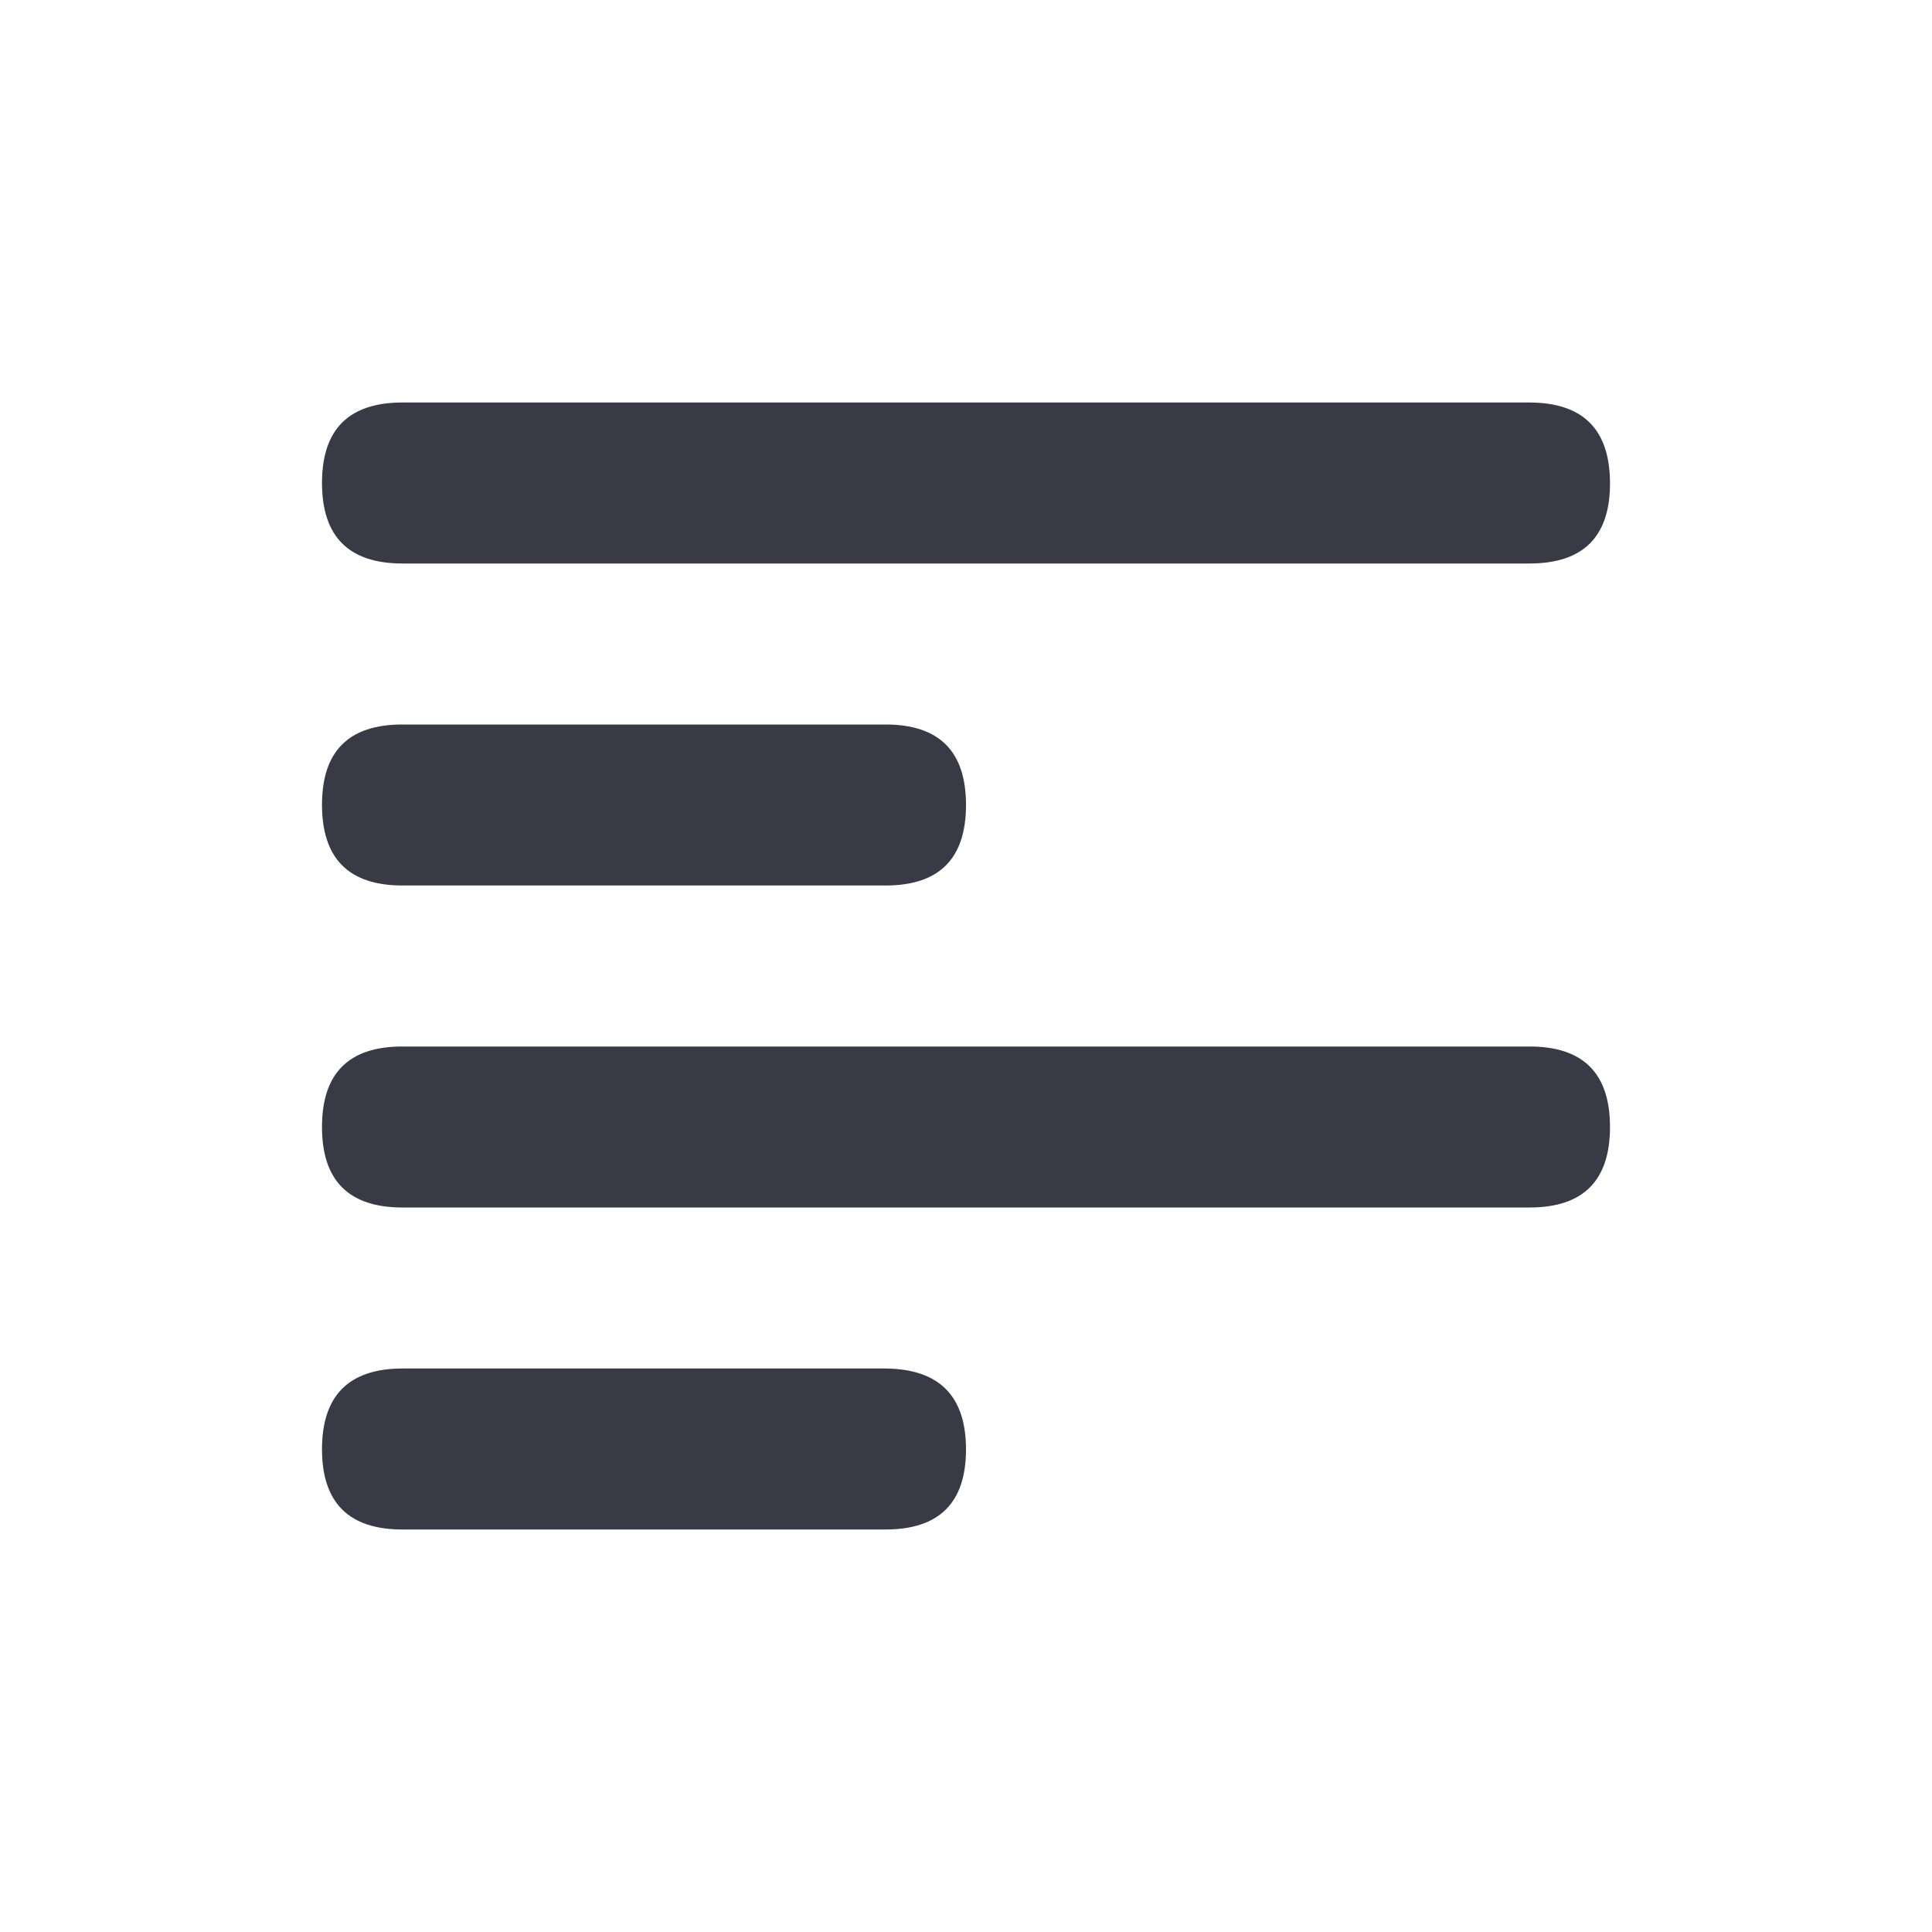
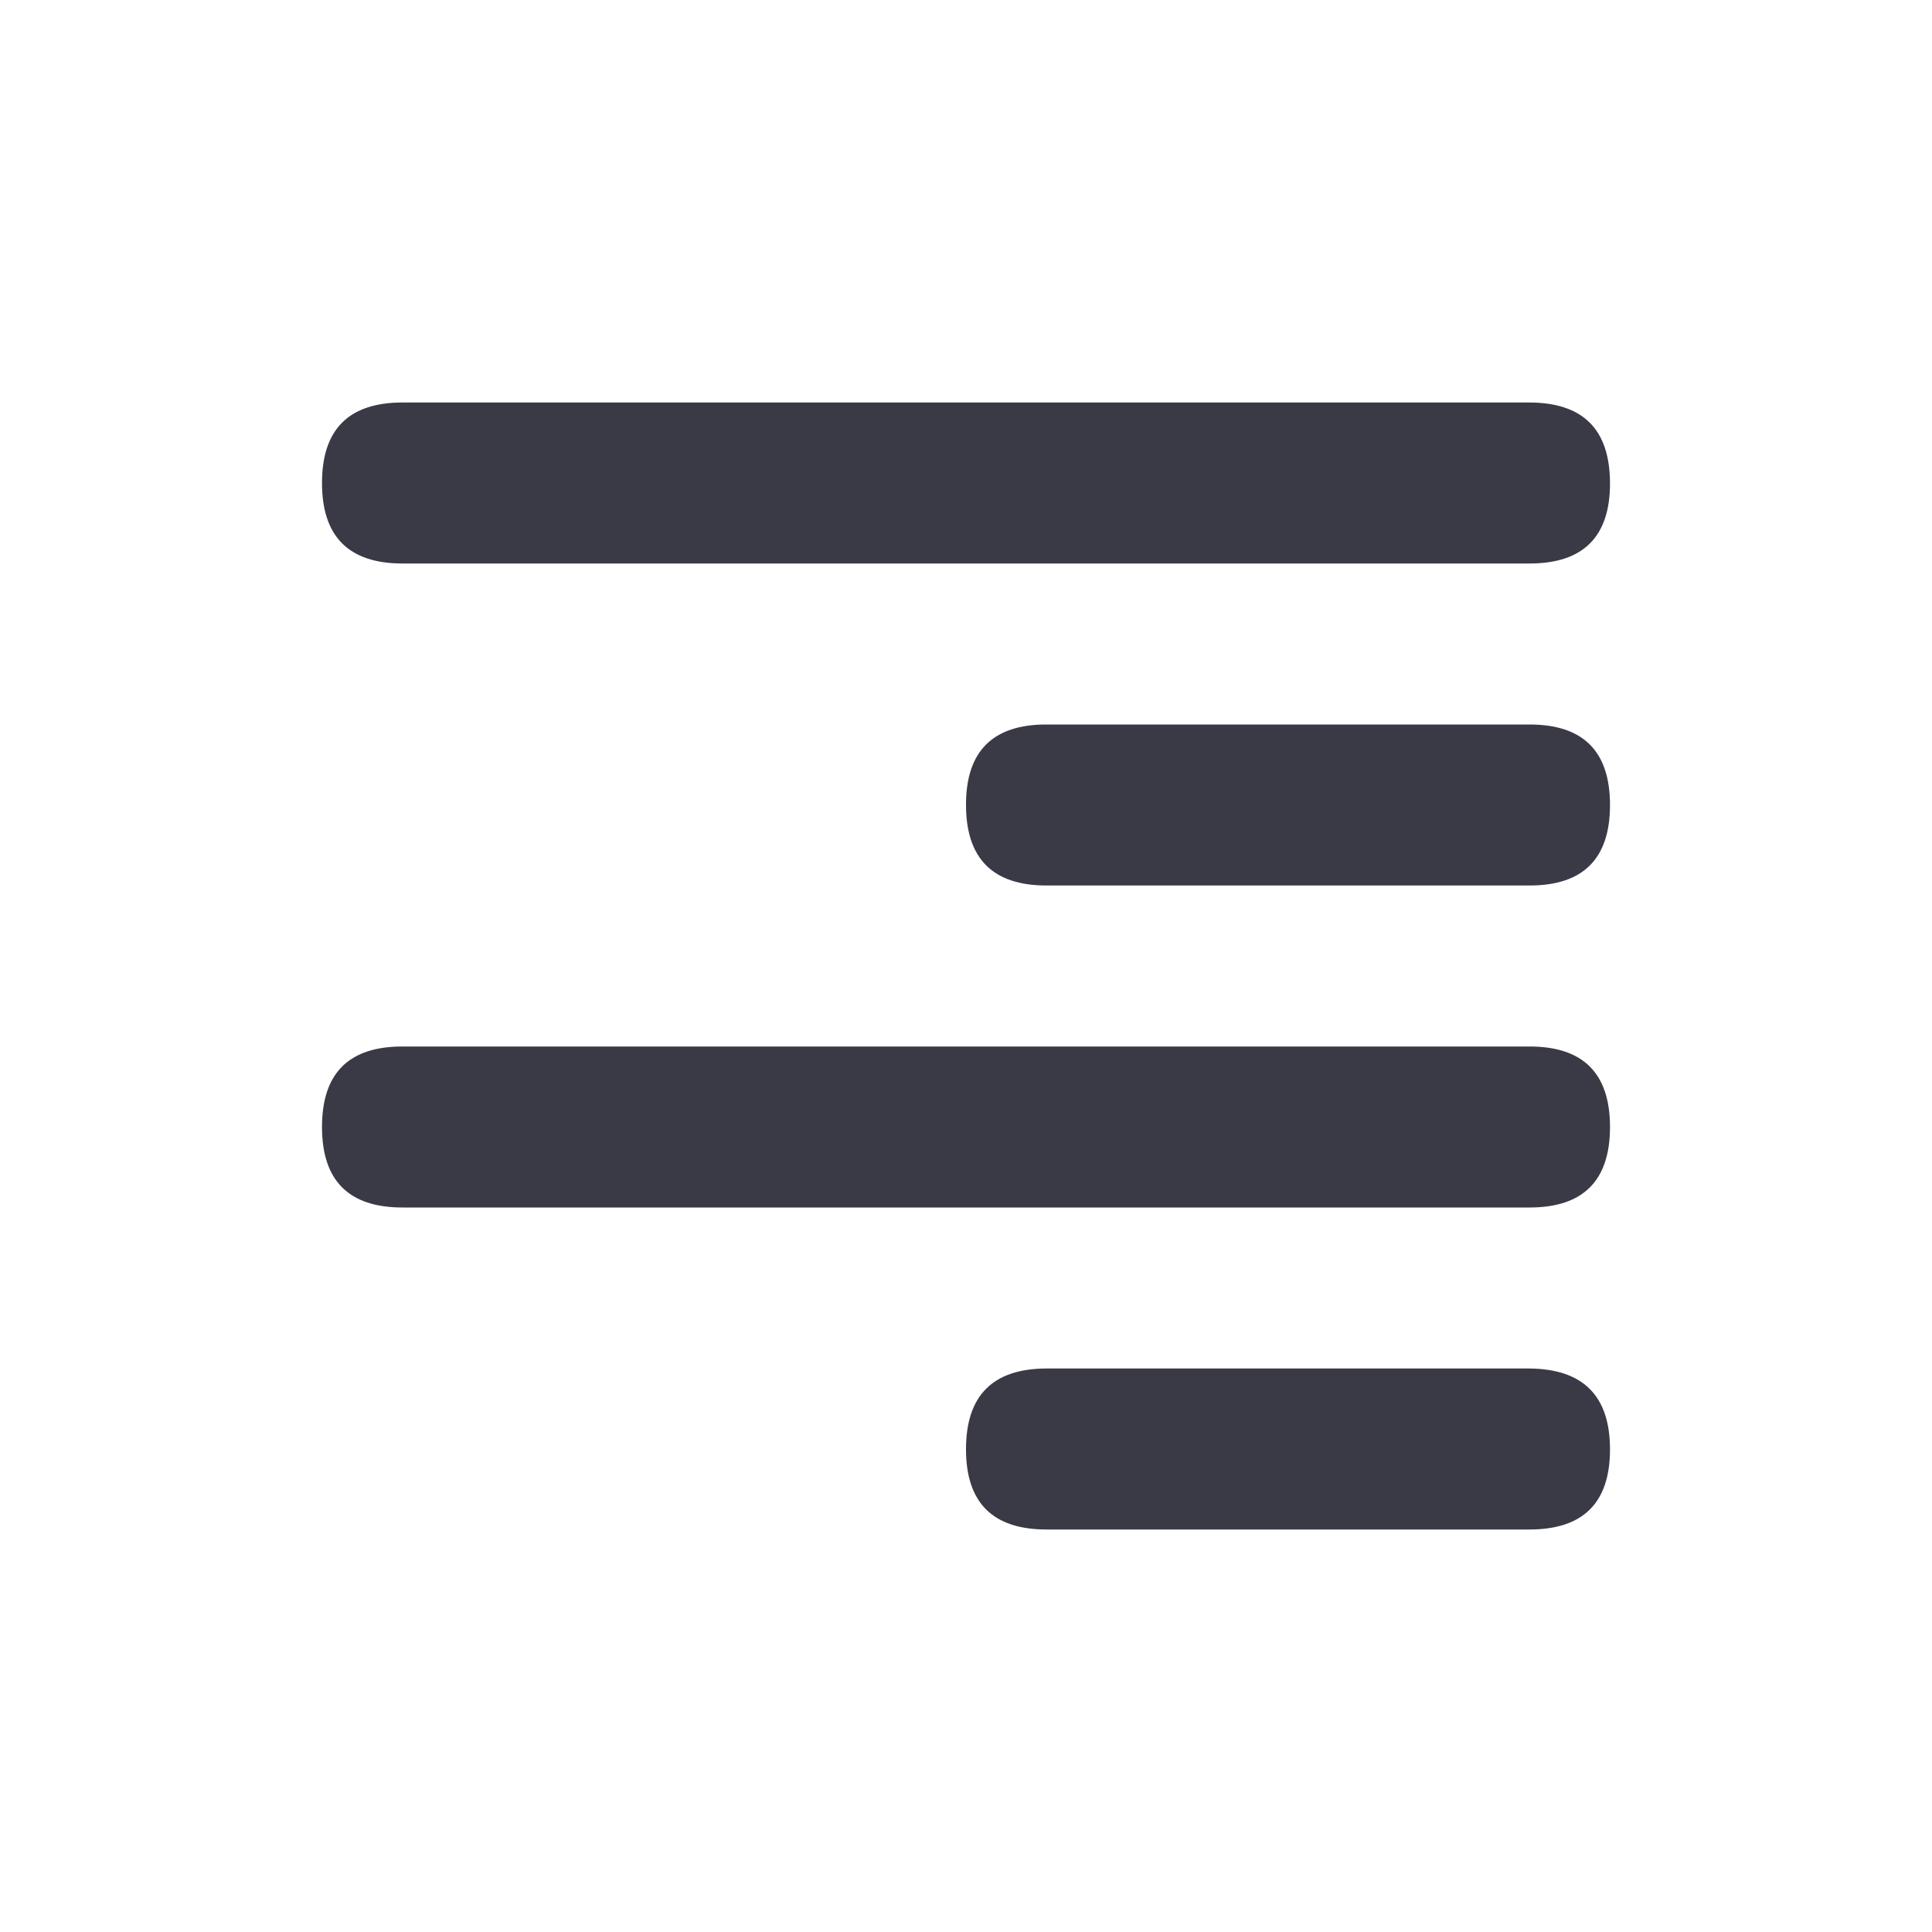
<svg xmlns="http://www.w3.org/2000/svg" width="24" height="24" viewBox="0 0 24 24" fill="none">
-   <path d="M5 7C4.334 7 4 6.667 4 6C4 5.333 4.333 5 5 5H18.995C19.664 5 19.998 5.333 20 6C20.002 6.667 19.668 7 19 7H5ZM5 11C4.334 11 4.001 10.667 4 10C3.999 9.333 4.331 9 4.997 9H11C11.667 9 12 9.332 12 10C12 10.668 11.667 11 11 11H5ZM5 15C4.334 15 4 14.668 4 14C4 13.332 4.332 13 4.998 13H19C19.667 13 20 13.333 20 14C20 14.667 19.667 15 19 15H5ZM5 19C4.332 19 3.999 18.667 4 18C4.001 17.333 4.336 17 5.003 17H11C11.667 17.006 12 17.341 12 18.005C12 18.668 11.667 19 11 19H5Z" fill="#3A3A47" />
+   <path d="M5 7C4.334 7 4 6.667 4 6C4 5.333 4.333 5 5 5H18.995C19.664 5 19.998 5.333 20 6C20.002 6.667 19.668 7 19 7H5ZM13 11C12.334 11 12.001 10.667 12 10C11.999 9.333 12.331 9 12.997 9H19C19.667 9 20 9.332 20 10C20 10.668 19.667 11 19 11H13ZM5 15C4.334 15 4 14.668 4 14C4 13.332 4.332 13 4.998 13H19C19.667 13 20 13.333 20 14C20 14.667 19.667 15 19 15H5ZM13 19C12.332 19 11.999 18.667 12 18C12.001 17.333 12.336 17 13.003 17H19C19.667 17.006 20 17.341 20 18.005C20 18.668 19.667 19 19 19H13Z" fill="#3A3A47" />
</svg>
